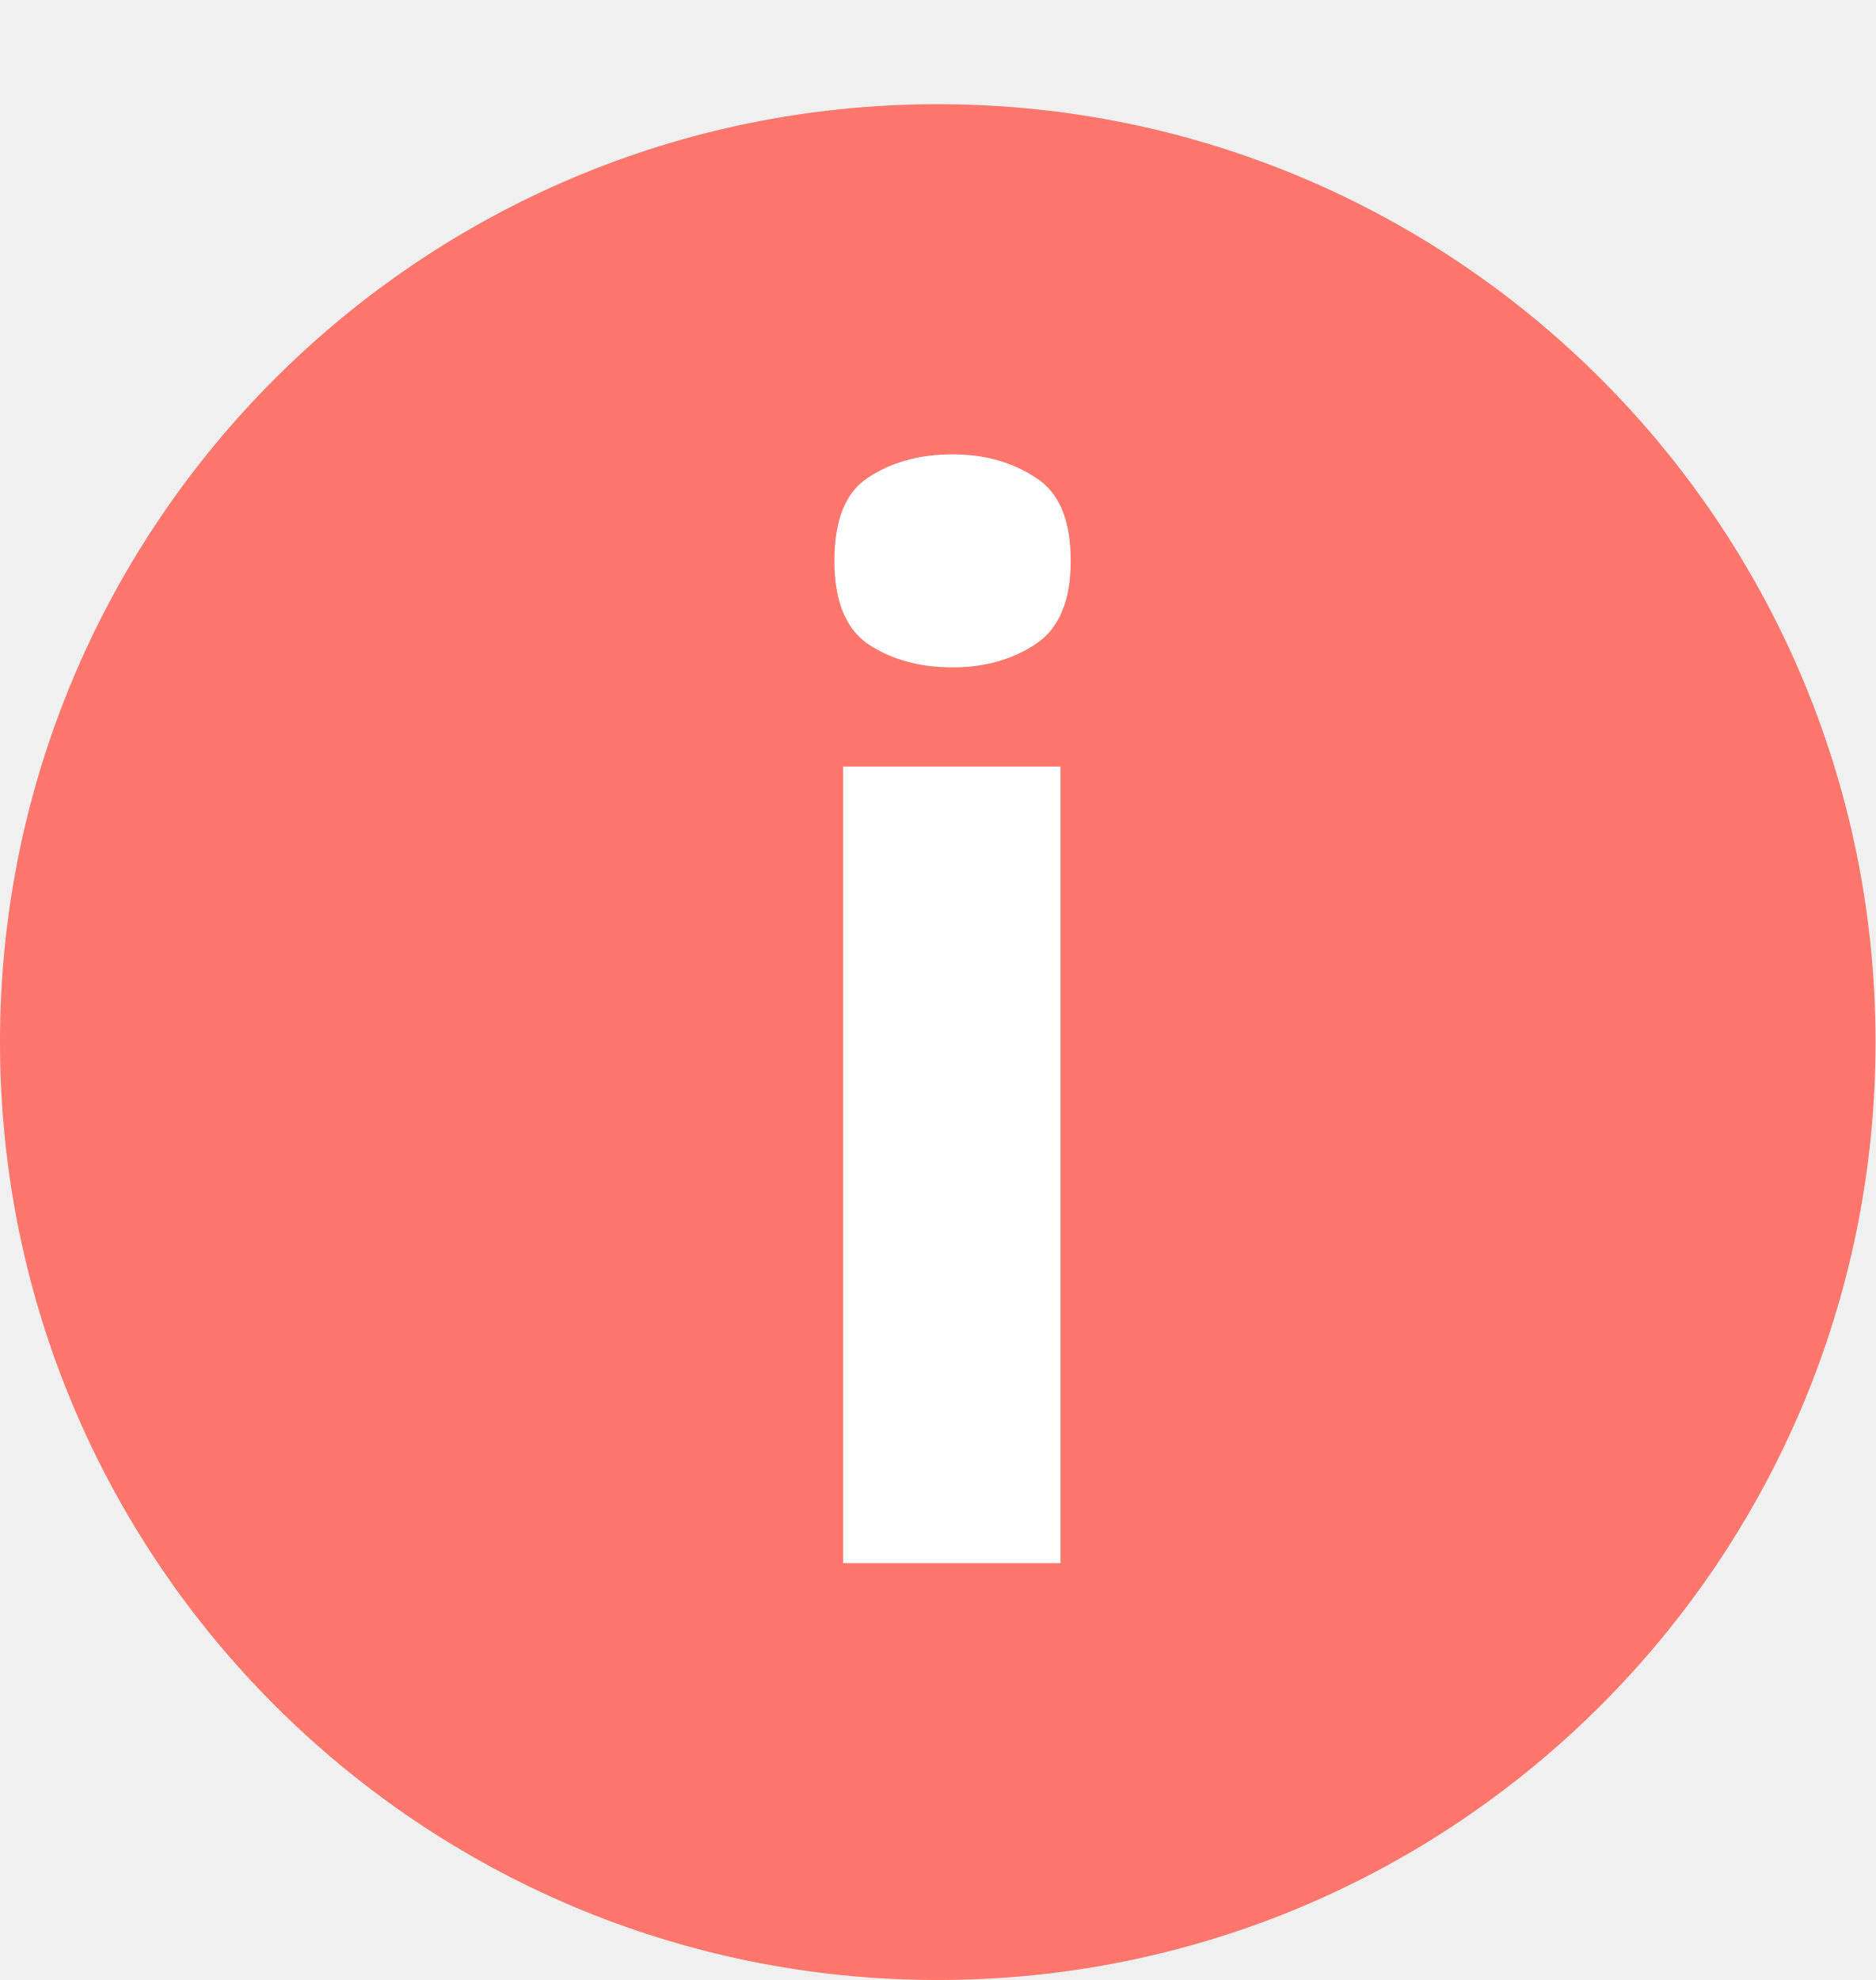
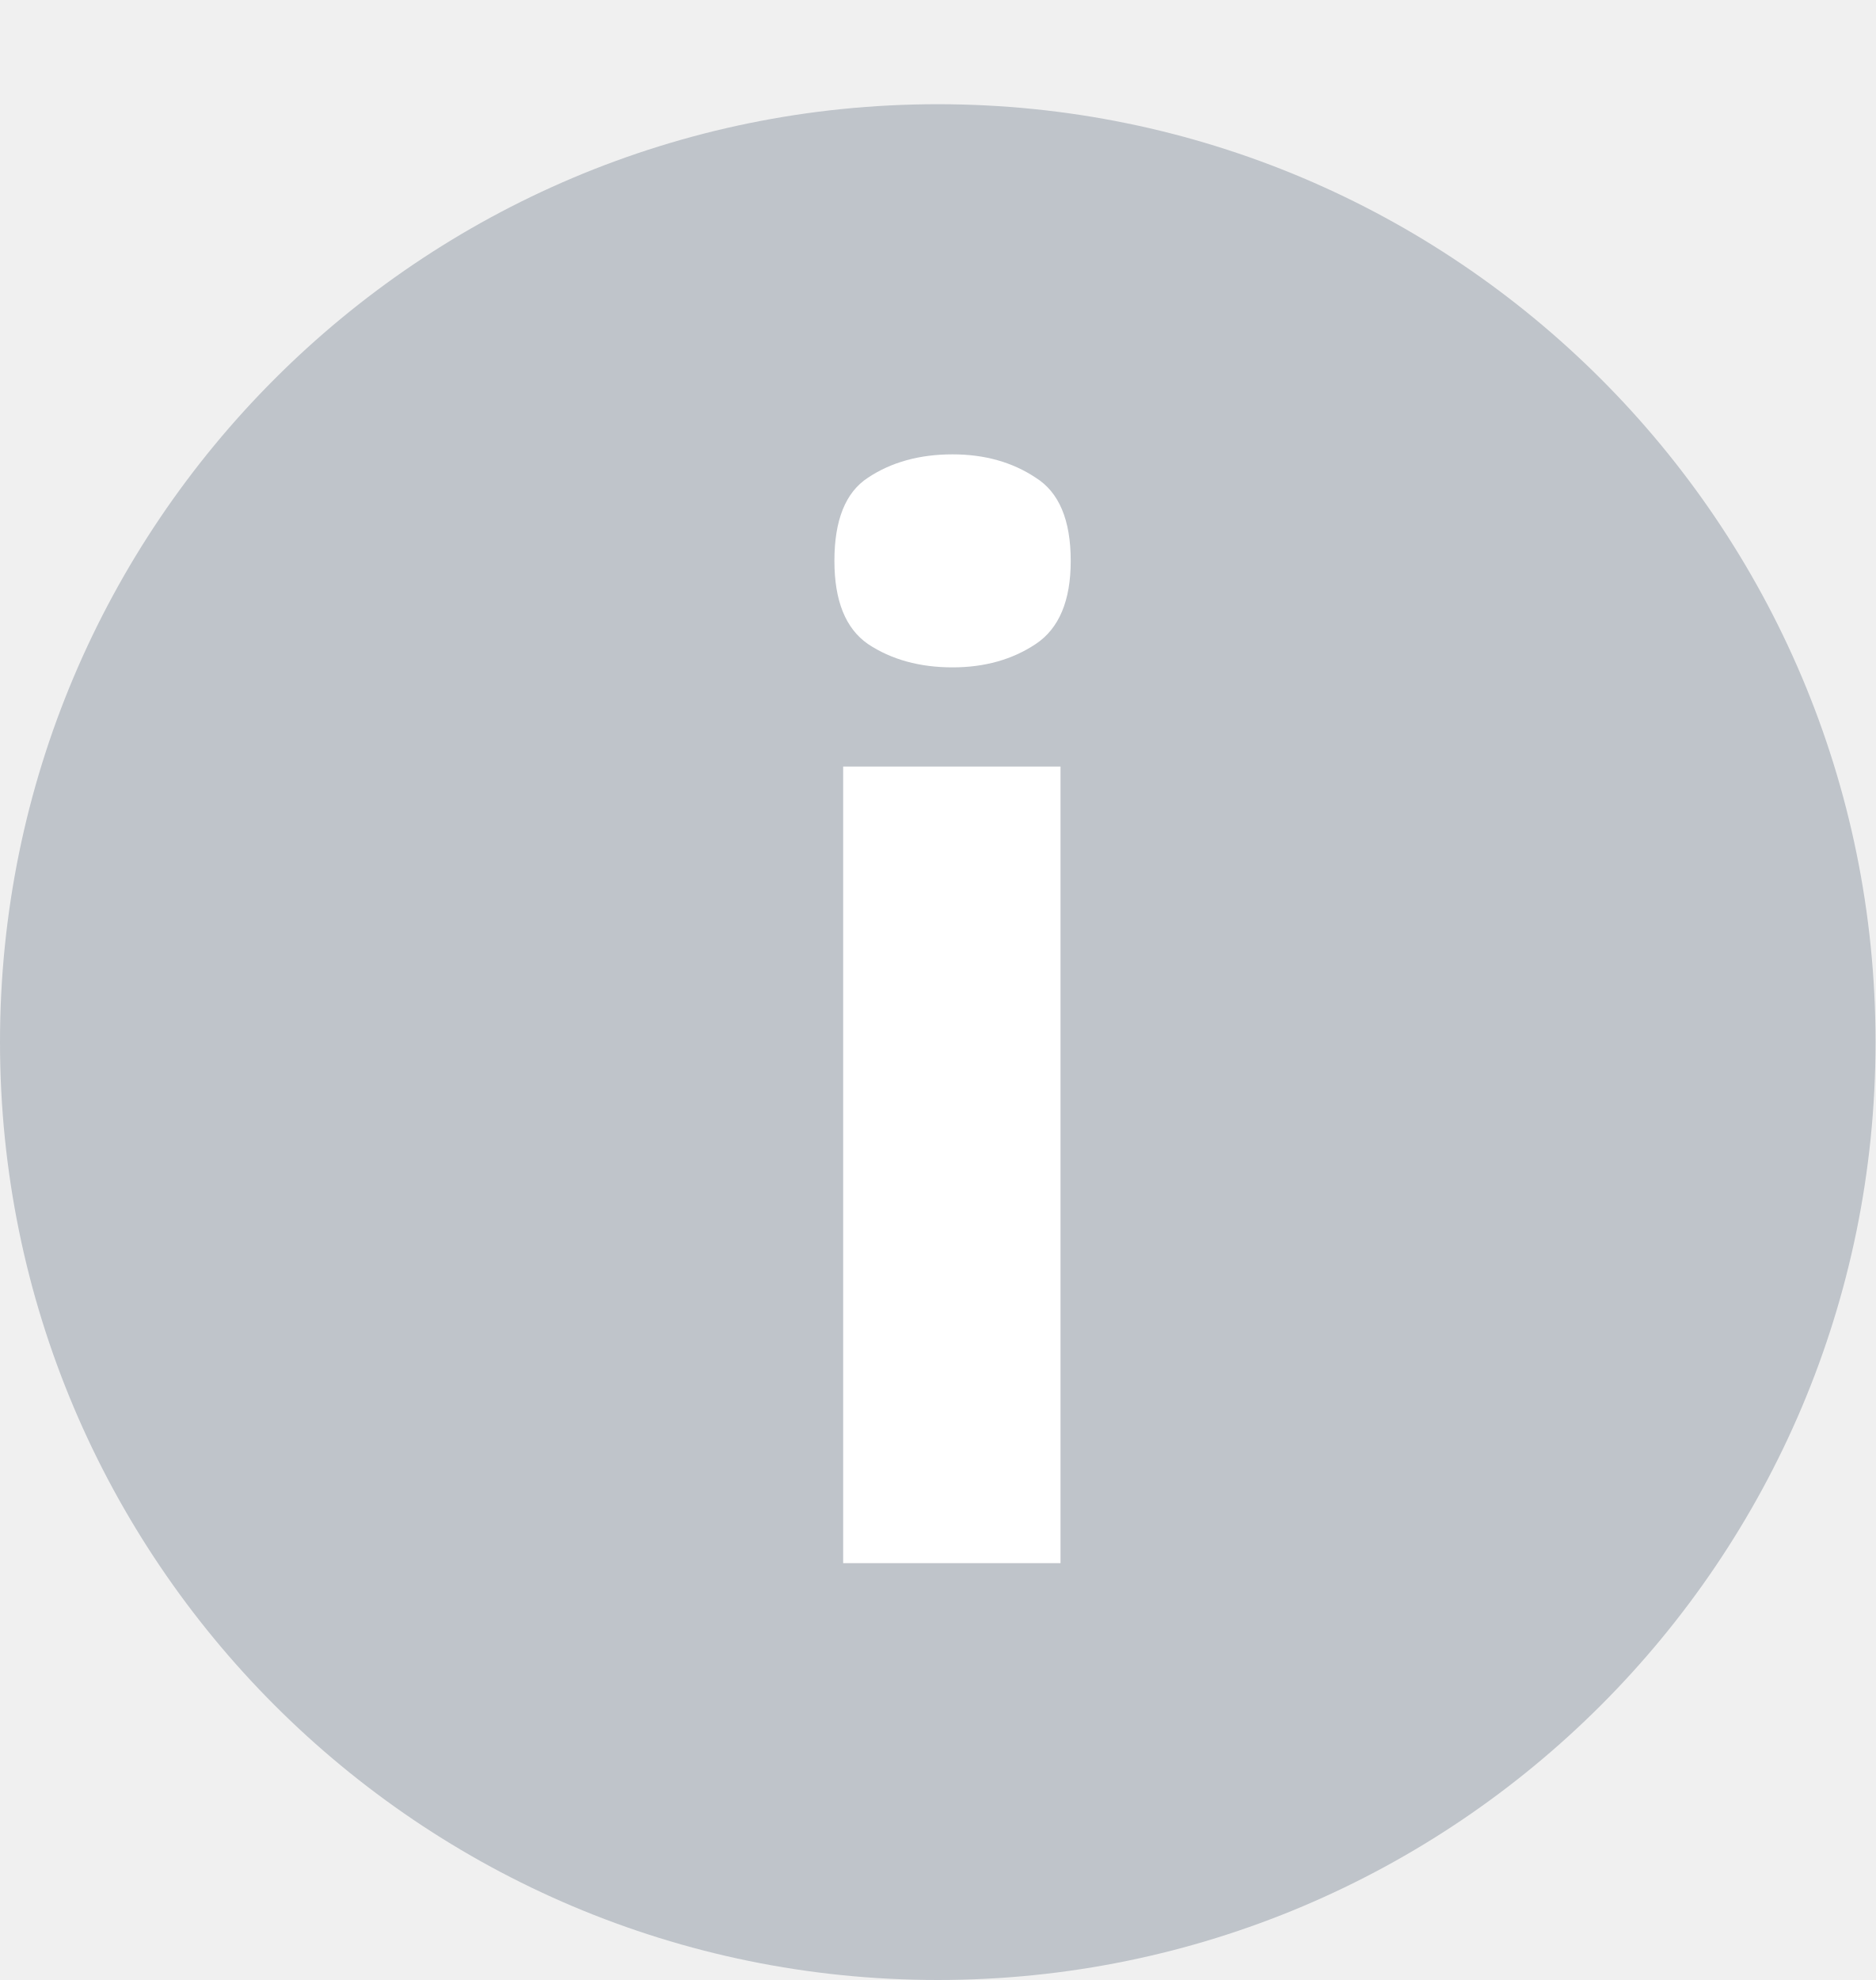
<svg xmlns="http://www.w3.org/2000/svg" width="18" height="19" viewBox="0 0 18 19" fill="none">
-   <circle cx="9" cy="10" r="9" fill="#FF766C" />
+   <circle cx="9" cy="10" r="9" fill="#BFC4CA" />
  <path d="M10.178 7.356V15H8.092V7.356H10.178ZM9.142 4.36C9.45 4.36 9.716 4.435 9.94 4.584C10.164 4.724 10.276 4.99 10.276 5.382C10.276 5.765 10.164 6.031 9.94 6.18C9.716 6.329 9.45 6.404 9.142 6.404C8.825 6.404 8.554 6.329 8.33 6.18C8.115 6.031 8.008 5.765 8.008 5.382C8.008 4.99 8.115 4.724 8.33 4.584C8.554 4.435 8.825 4.36 9.142 4.36Z" fill="white" />
</svg>
